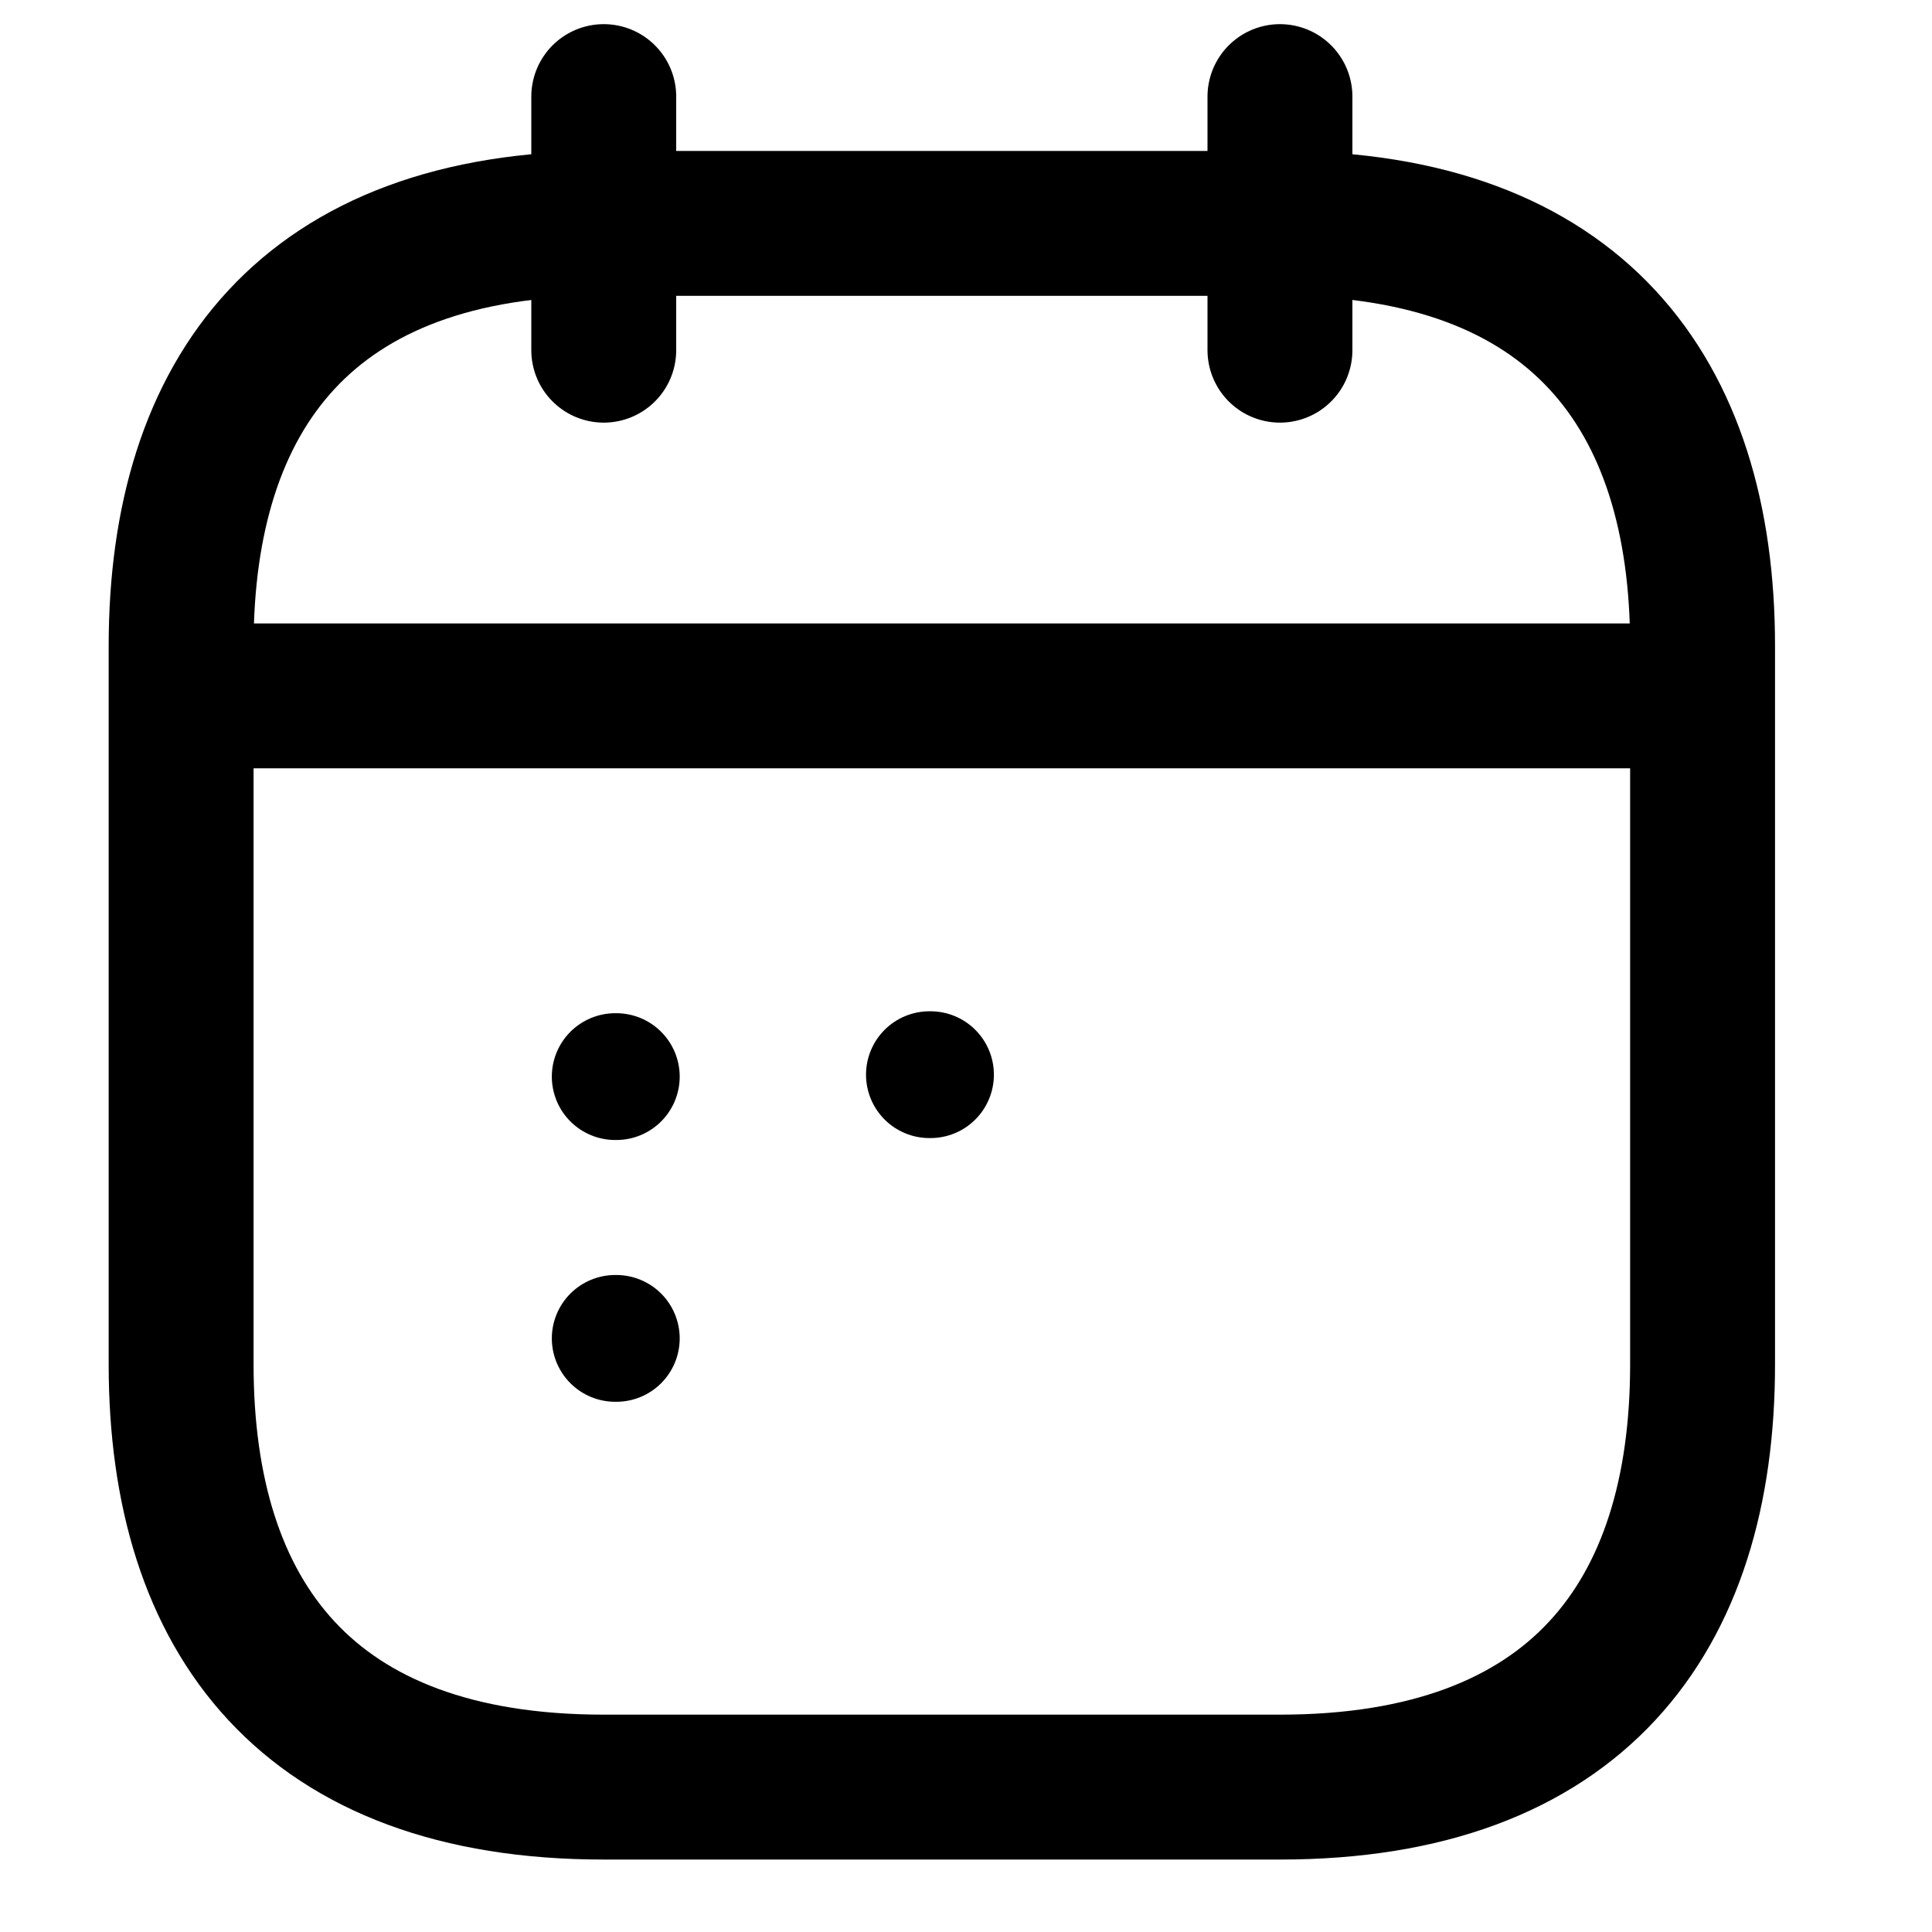
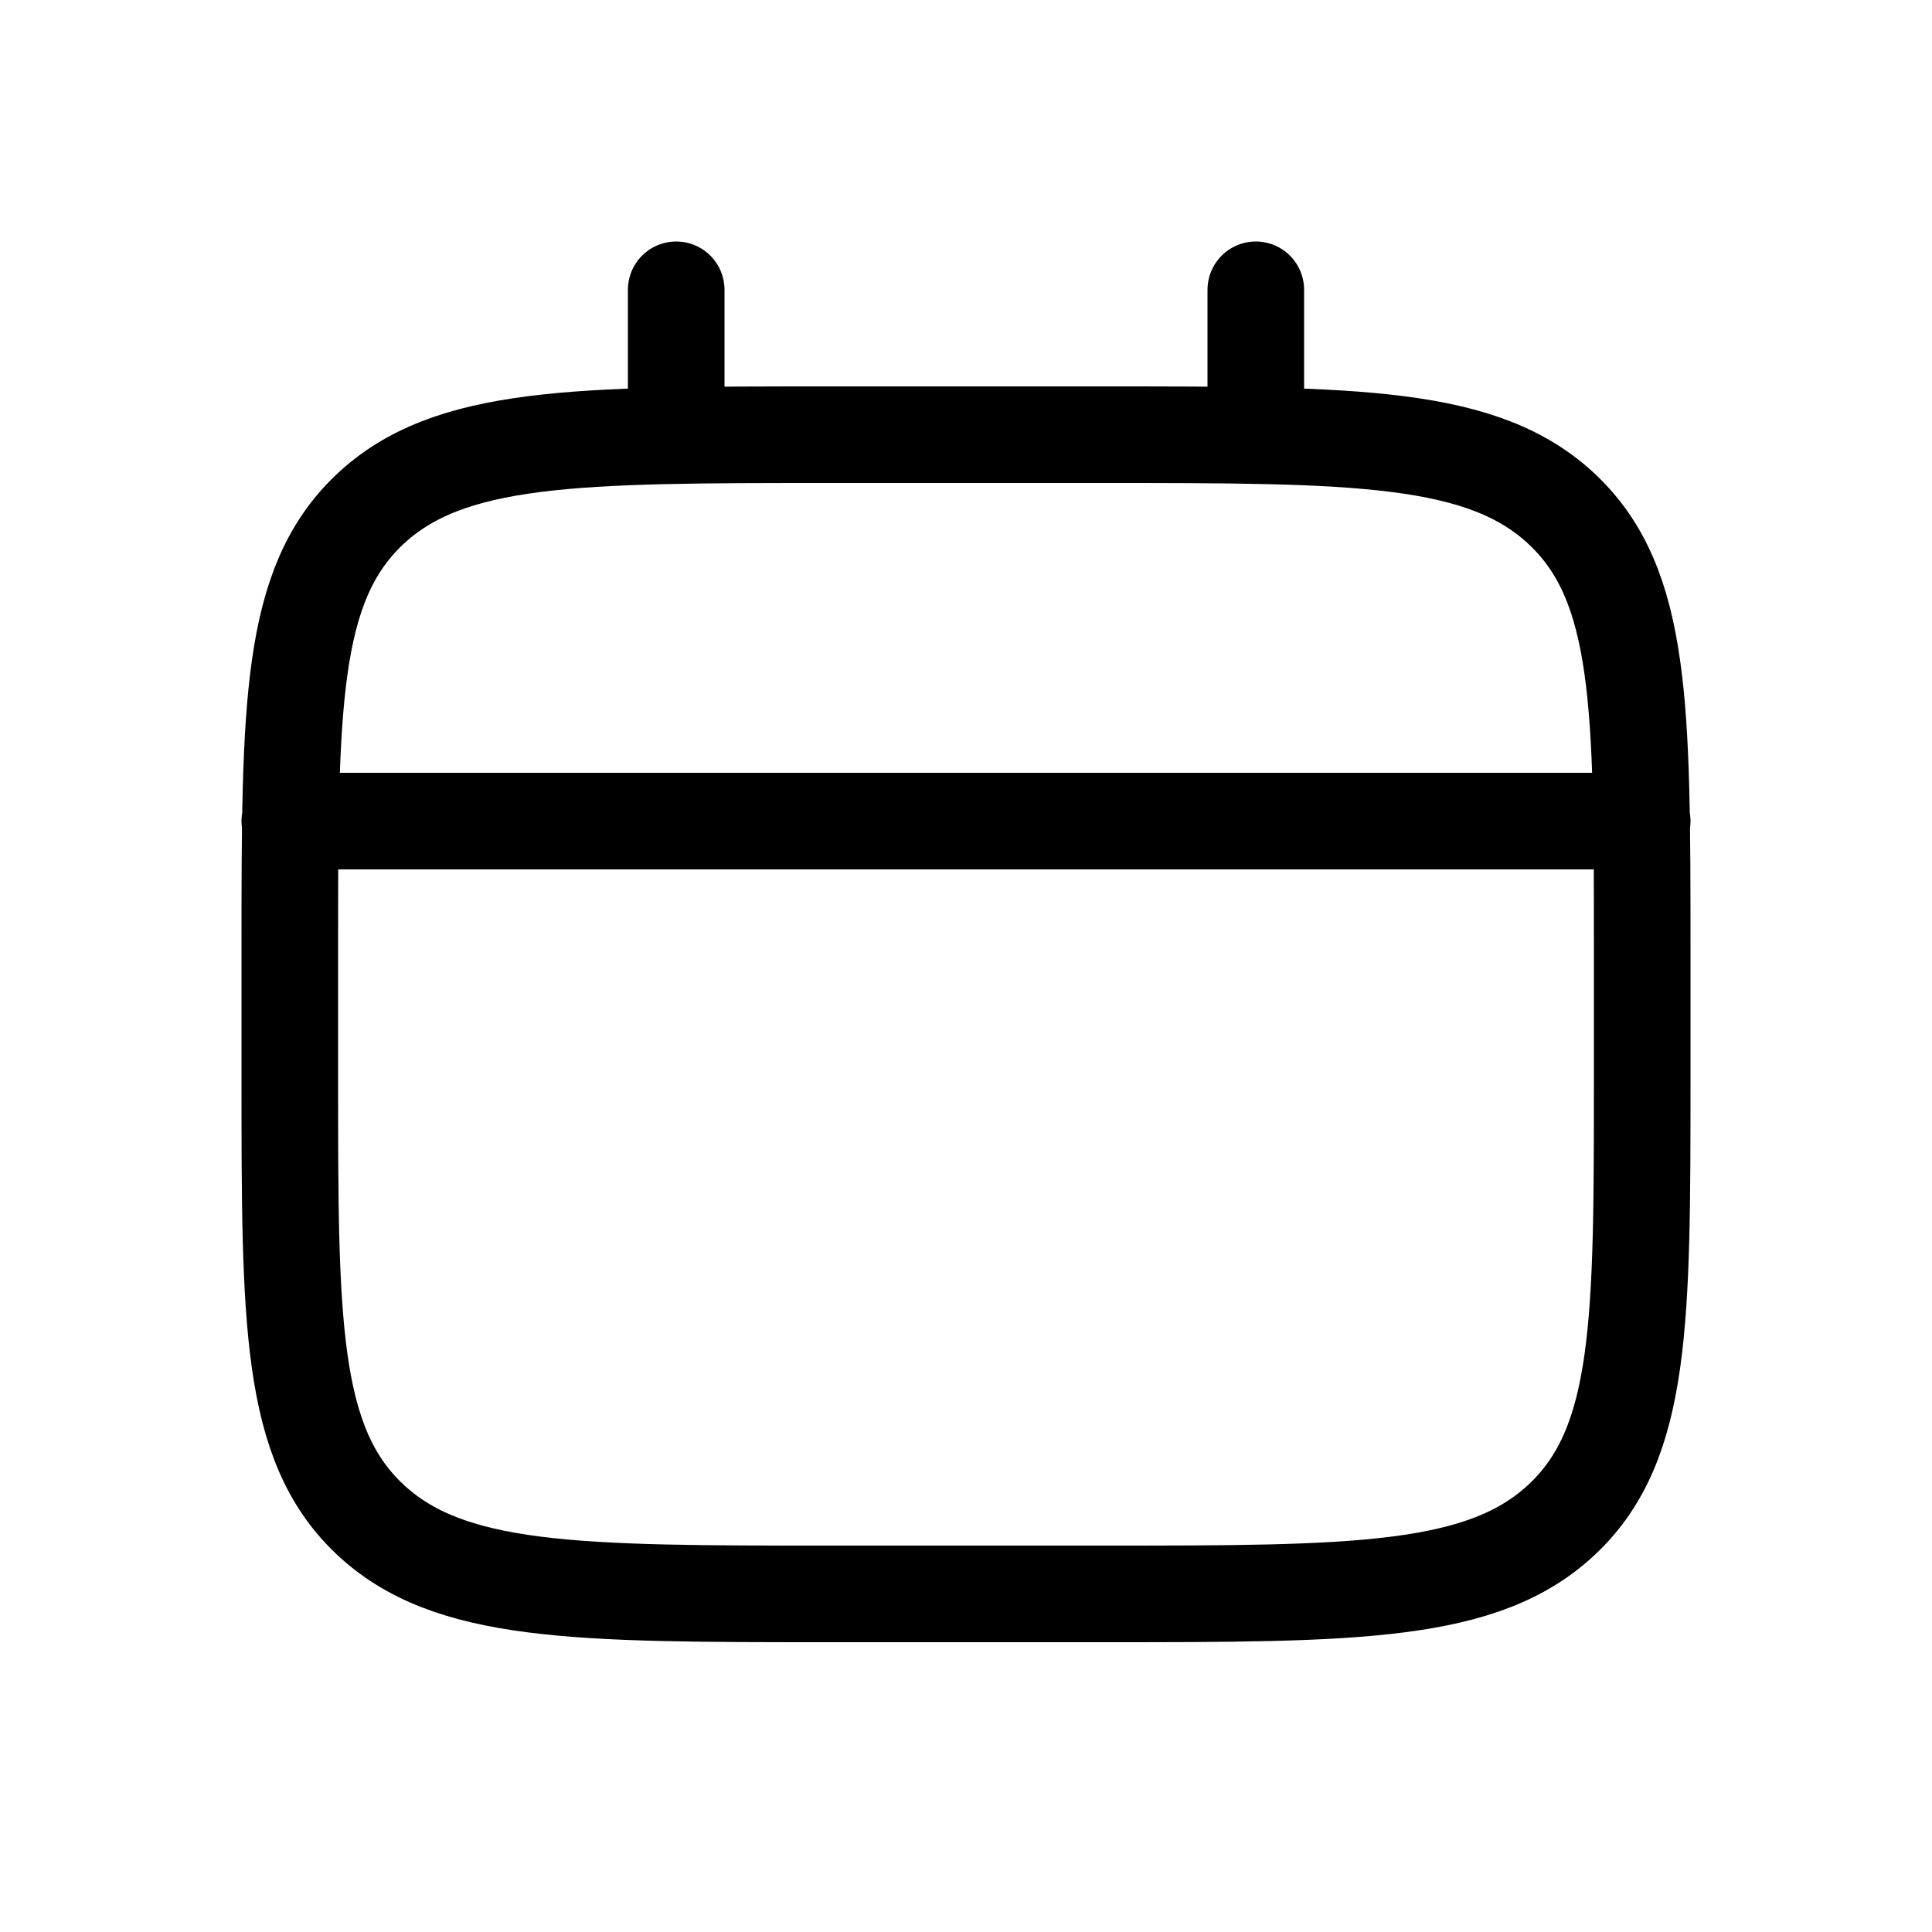
- <svg xmlns="http://www.w3.org/2000/svg" width="16" height="16" viewBox="0 0 16 16" fill="none">
-   <path d="M5 0.8V2.9" stroke="currentColor" stroke-width="1.2" stroke-miterlimit="10" stroke-linecap="round" stroke-linejoin="round" />
-   <path d="M10.6 0.8V2.9" stroke="currentColor" stroke-width="1.2" stroke-miterlimit="10" stroke-linecap="round" stroke-linejoin="round" />
-   <path d="M1.85 5.763H13.75" stroke="currentColor" stroke-width="1.2" stroke-miterlimit="10" stroke-linecap="round" stroke-linejoin="round" />
-   <path d="M14.1 5.35V11.3C14.1 13.4 13.05 14.8 10.6 14.8H5C2.55 14.8 1.5 13.4 1.5 11.3V5.35C1.5 3.25 2.55 1.85 5 1.85H10.6C13.05 1.85 14.1 3.25 14.1 5.35Z" stroke="currentColor" stroke-width="1.2" stroke-miterlimit="10" stroke-linecap="round" stroke-linejoin="round" />
-   <path d="M5.095 8.916H5.104" stroke="currentColor" stroke-width="1.05" stroke-linecap="round" stroke-linejoin="round" />
-   <path d="M5.095 11.084H5.104" stroke="currentColor" stroke-width="1.05" stroke-linecap="round" stroke-linejoin="round" />
-   <path d="M7.697 8.9H7.706" stroke="currentColor" stroke-width="1.05" stroke-linecap="round" stroke-linejoin="round" />
+ <svg xmlns="http://www.w3.org/2000/svg" width="20" height="20" viewBox="0 0 20 20" fill="none">
+   <path d="M7 4.2V3M13 4.2V3M3 8.5H17M3 9.833C3 7.319 3 6.062 3.82 5.281C4.64 4.5 5.96 4.5 8.6 4.5H11.4C14.04 4.5 15.36 4.5 16.18 5.281C17 6.062 17 7.319 17 9.833V11.167C17 13.681 17 14.938 16.18 15.719C15.36 16.5 14.04 16.5 11.4 16.5H8.6C5.96 16.5 4.64 16.5 3.82 15.719C3 14.938 3 13.681 3 11.167V9.833Z" stroke="currentColor" stroke-linecap="round" />
</svg>
